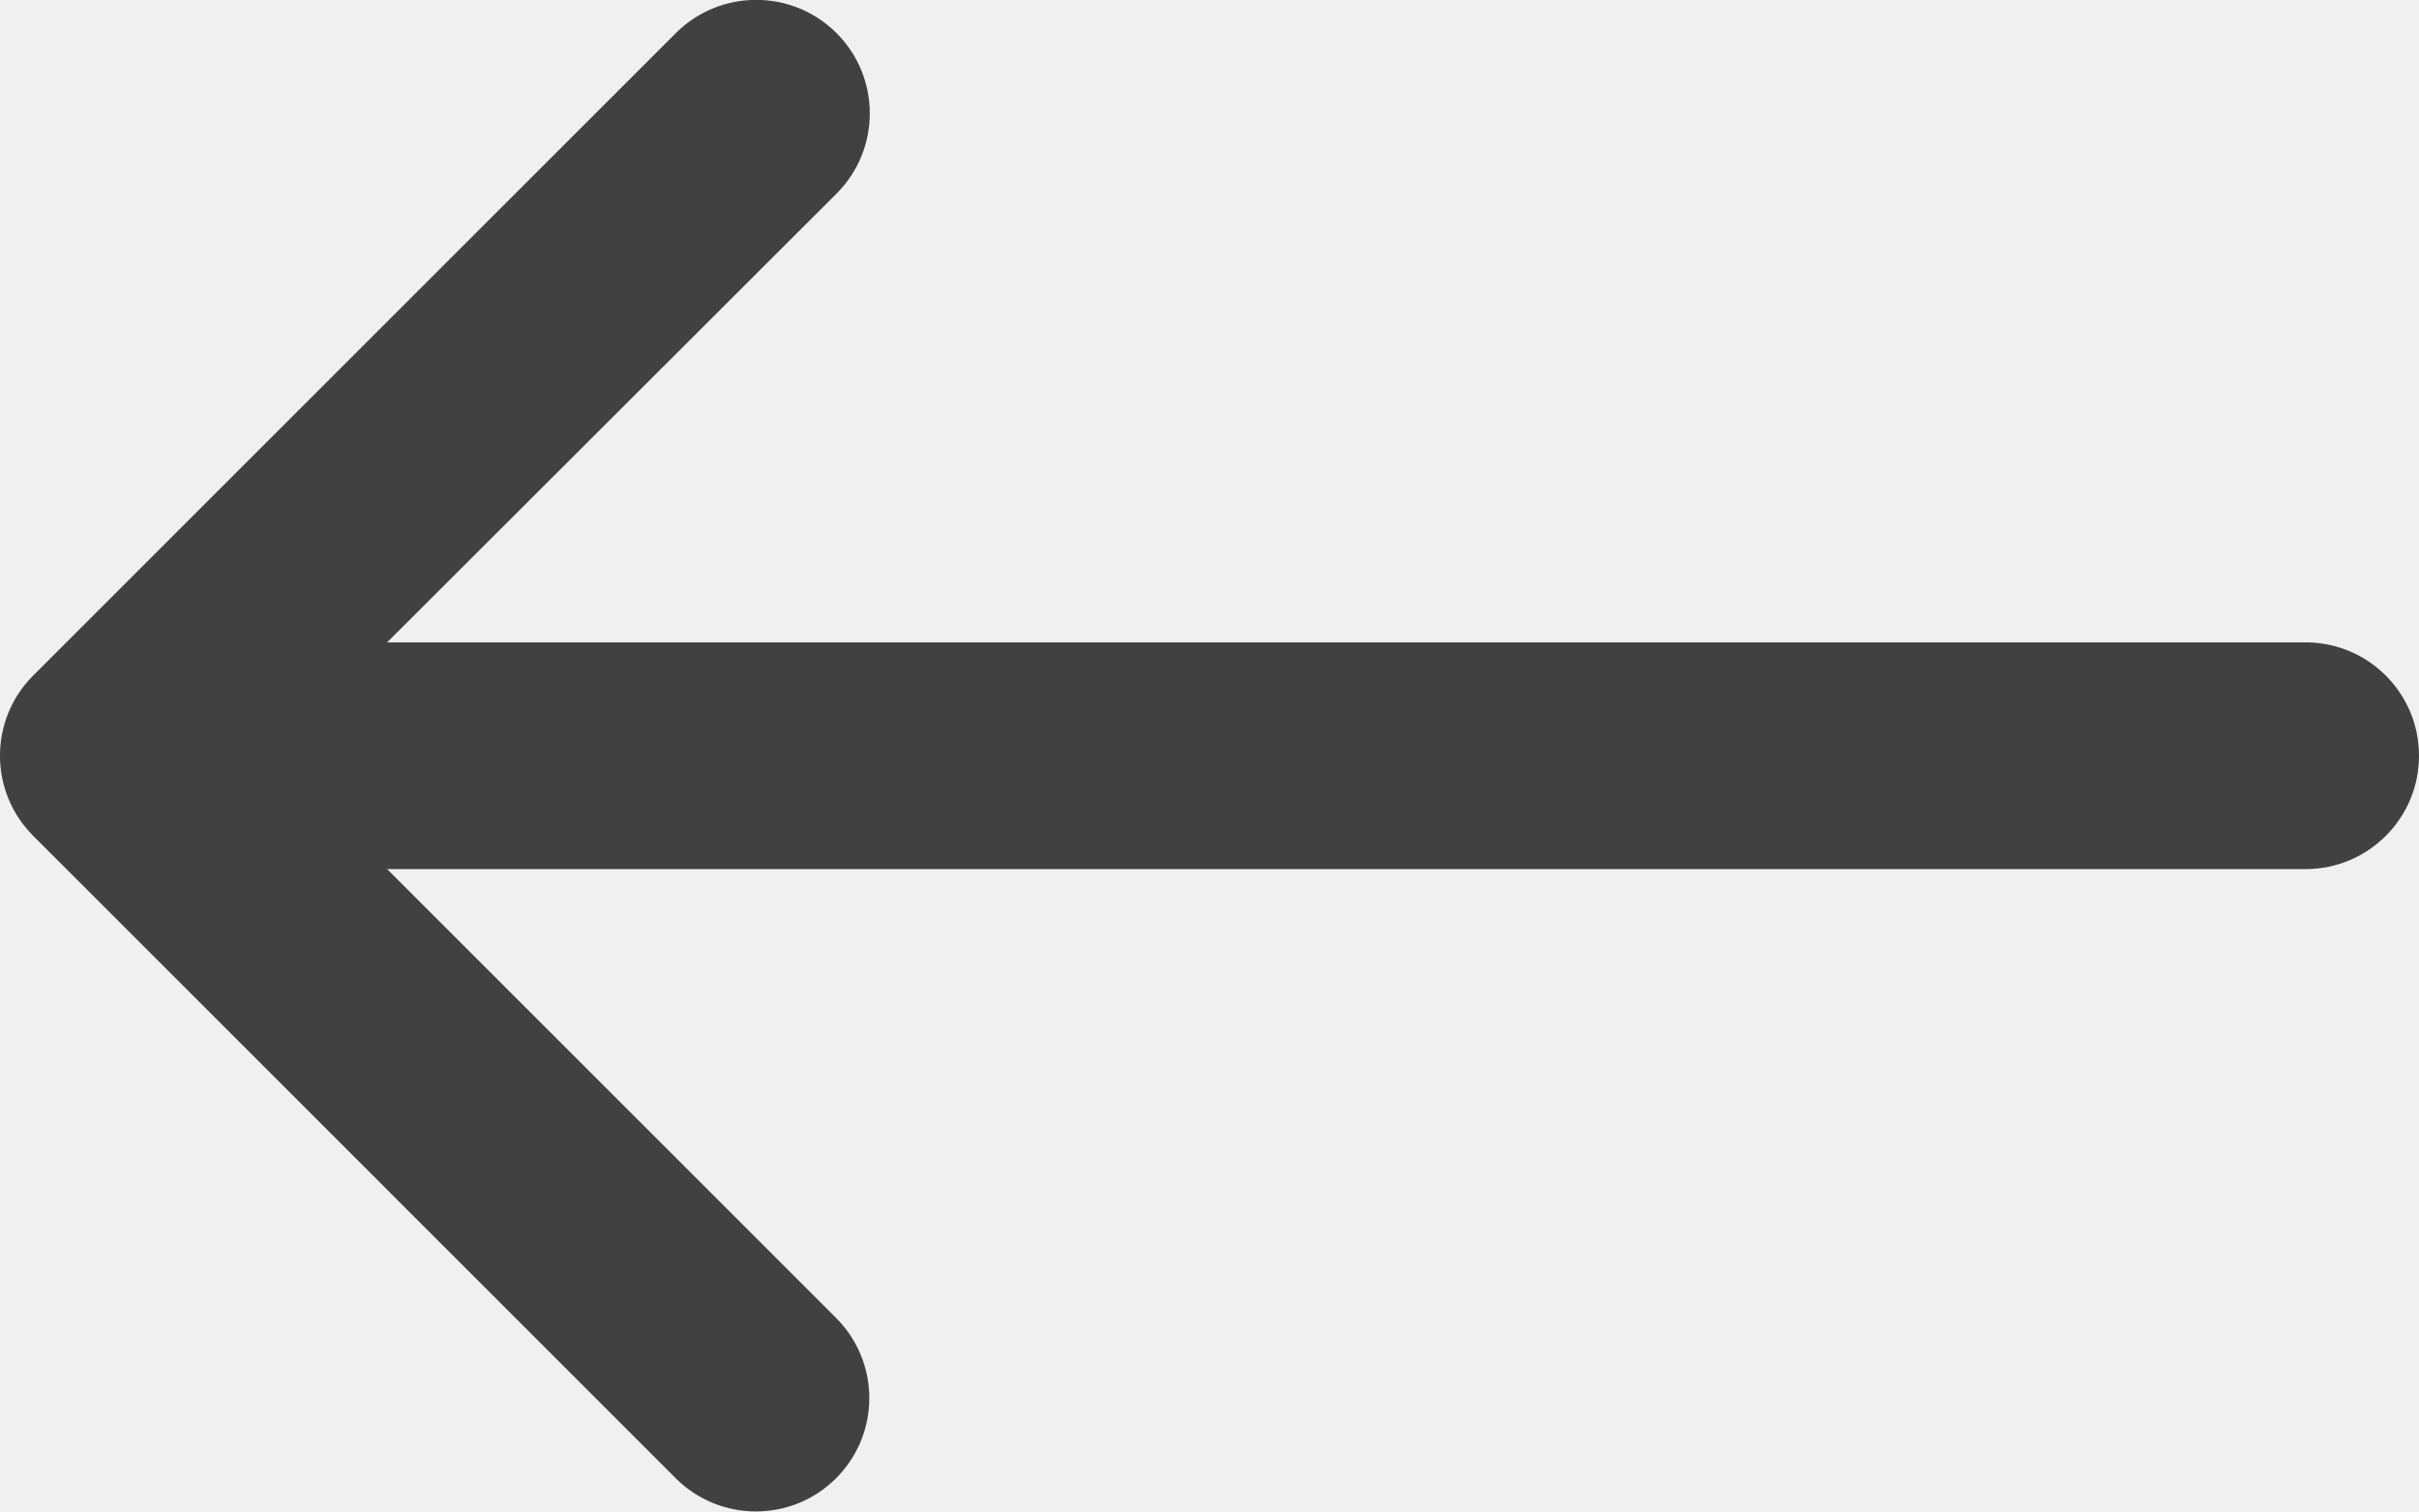
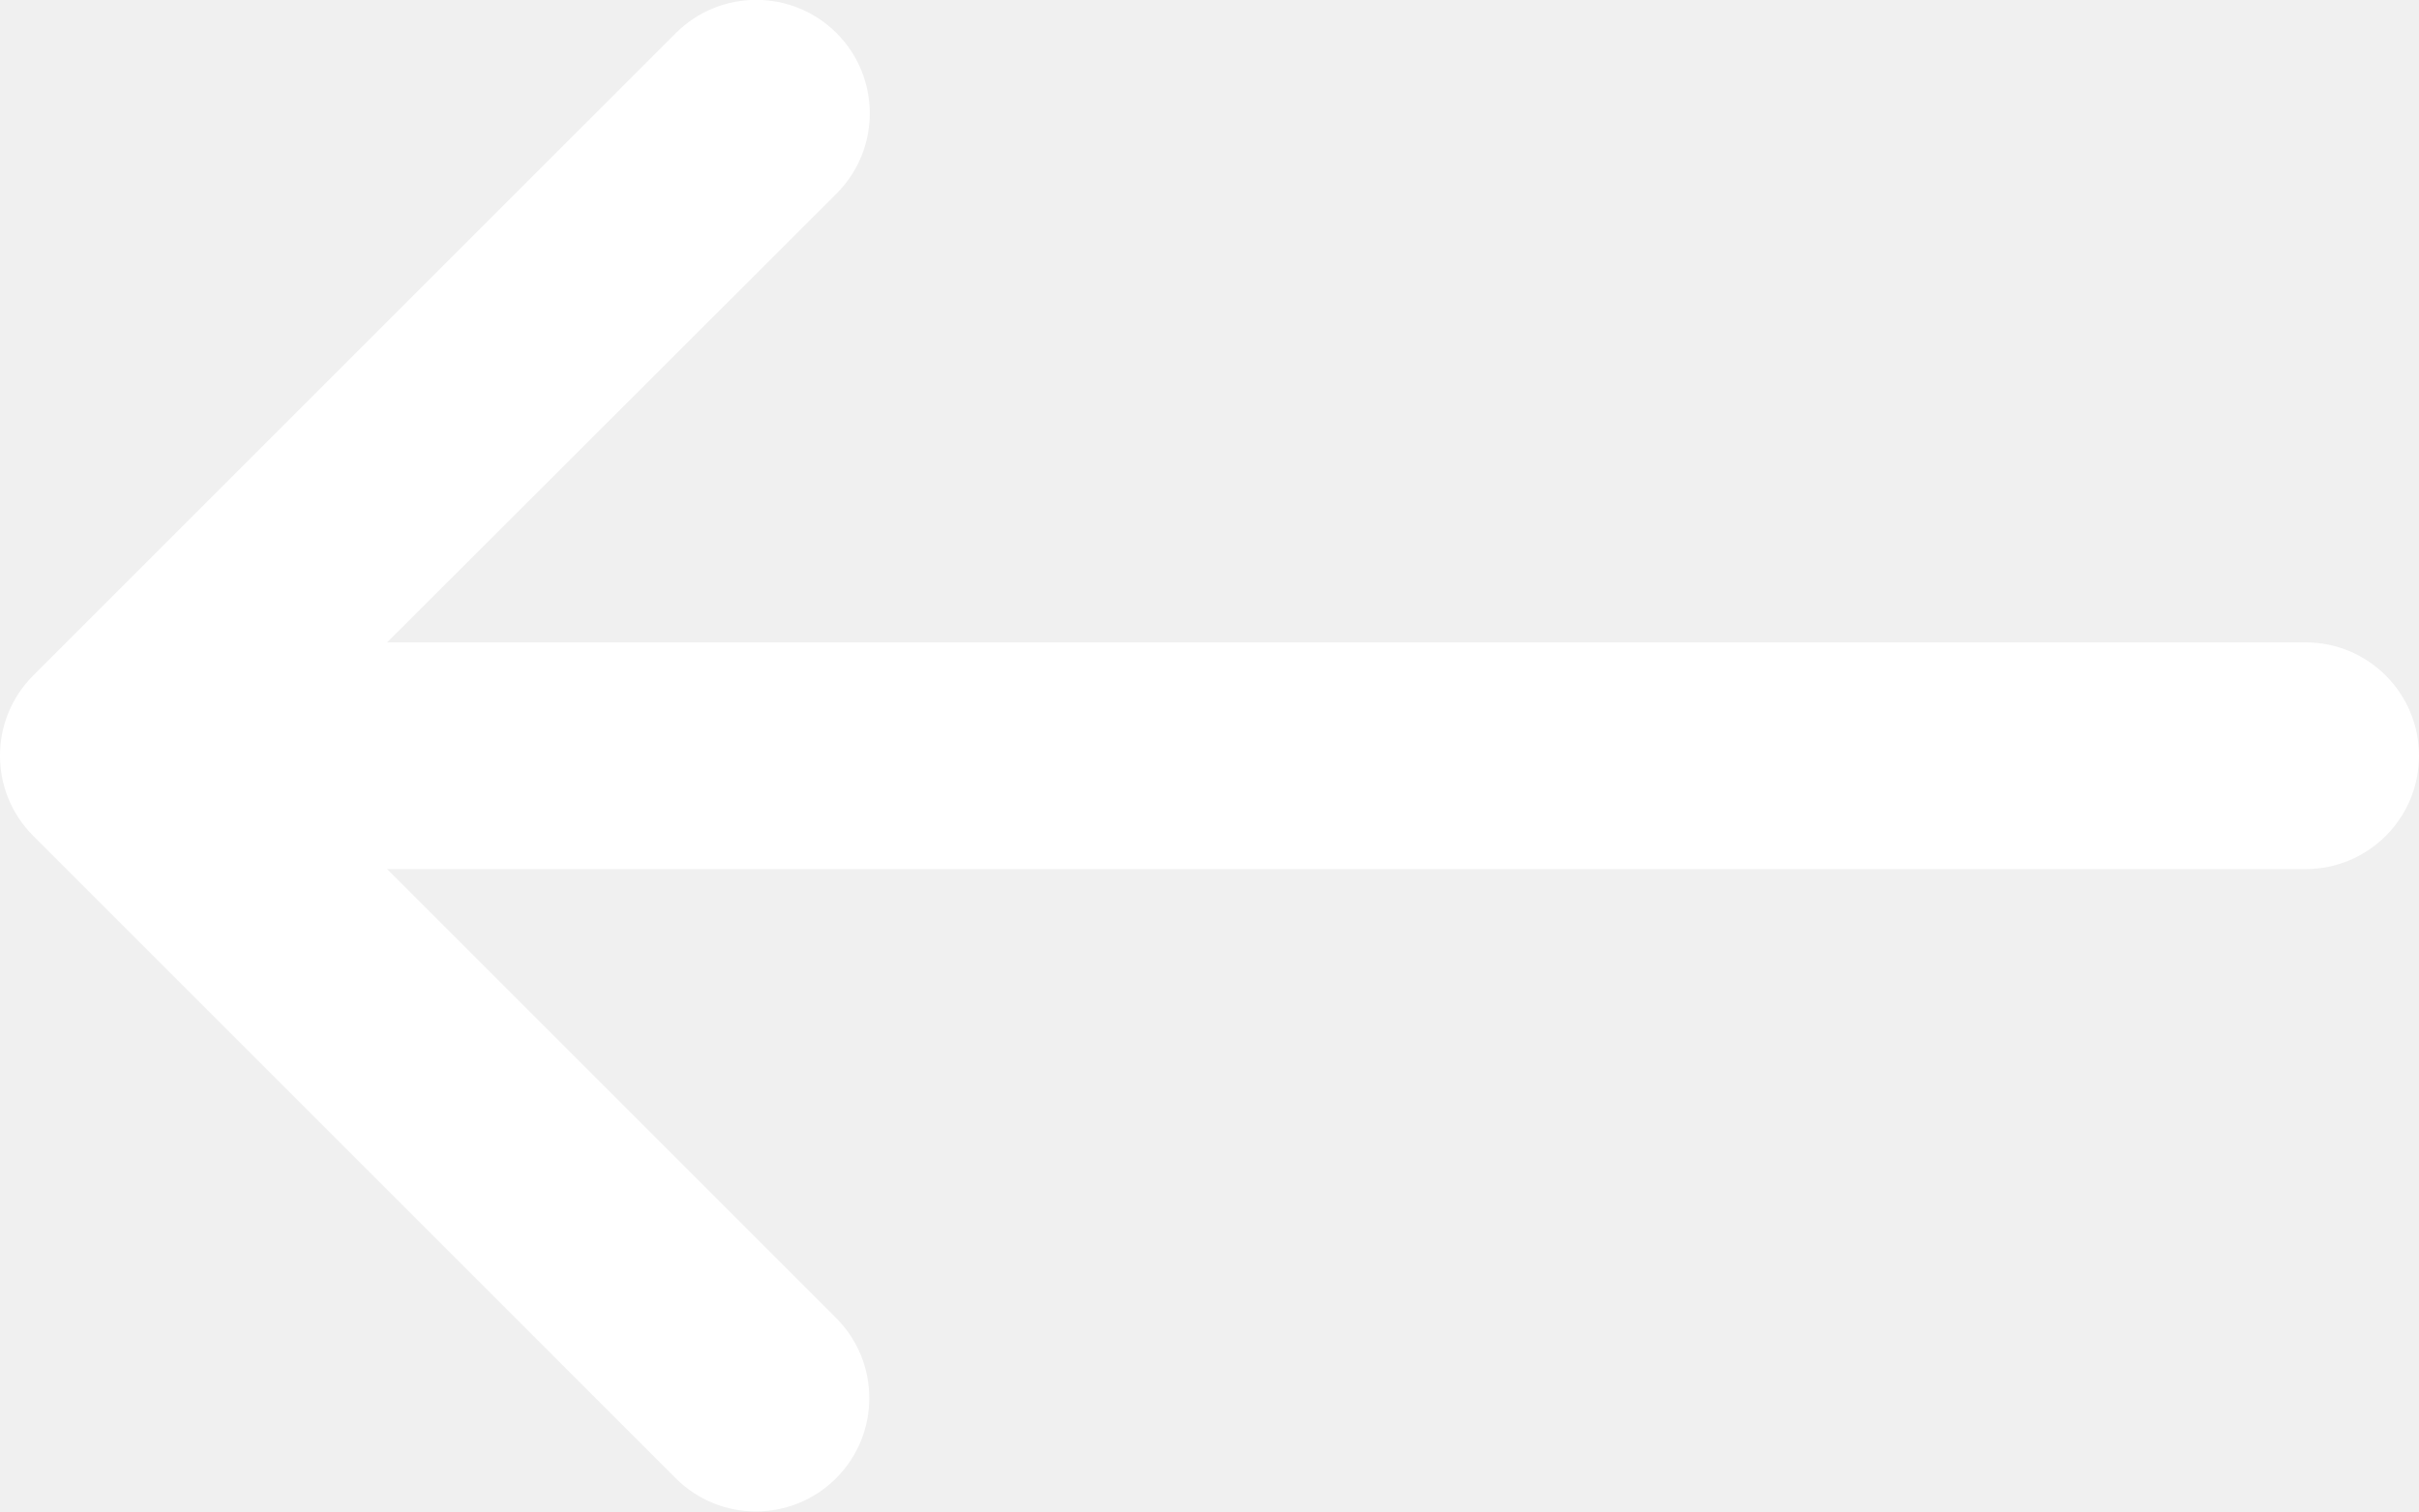
<svg xmlns="http://www.w3.org/2000/svg" id="Componente_71_2" data-name="Componente 71 – 2" width="48.002" height="29.999" viewBox="0 0 48.002 29.999">
-   <path id="Trazado_12929" data-name="Trazado 12929" d="M.659,31.4a2.253,2.253,0,0,1,3.182,0L12.75,40.32V2.25a2.25,2.25,0,0,1,4.5,0V40.32l8.909-8.909a2.25,2.25,0,0,1,3.182,3.182L16.59,47.343a2.249,2.249,0,0,1-3.182,0L.659,34.593A2.257,2.257,0,0,1,.659,31.4Z" transform="translate(48.002) rotate(90)" fill="#414141" />
+   <path id="Trazado_12929" data-name="Trazado 12929" d="M.659,31.4a2.253,2.253,0,0,1,3.182,0L12.75,40.32V2.25a2.25,2.25,0,0,1,4.5,0V40.32l8.909-8.909a2.25,2.25,0,0,1,3.182,3.182L16.59,47.343a2.249,2.249,0,0,1-3.182,0L.659,34.593A2.257,2.257,0,0,1,.659,31.4Z" transform="translate(48.002) rotate(90)" fill="#fff" />
</svg>
